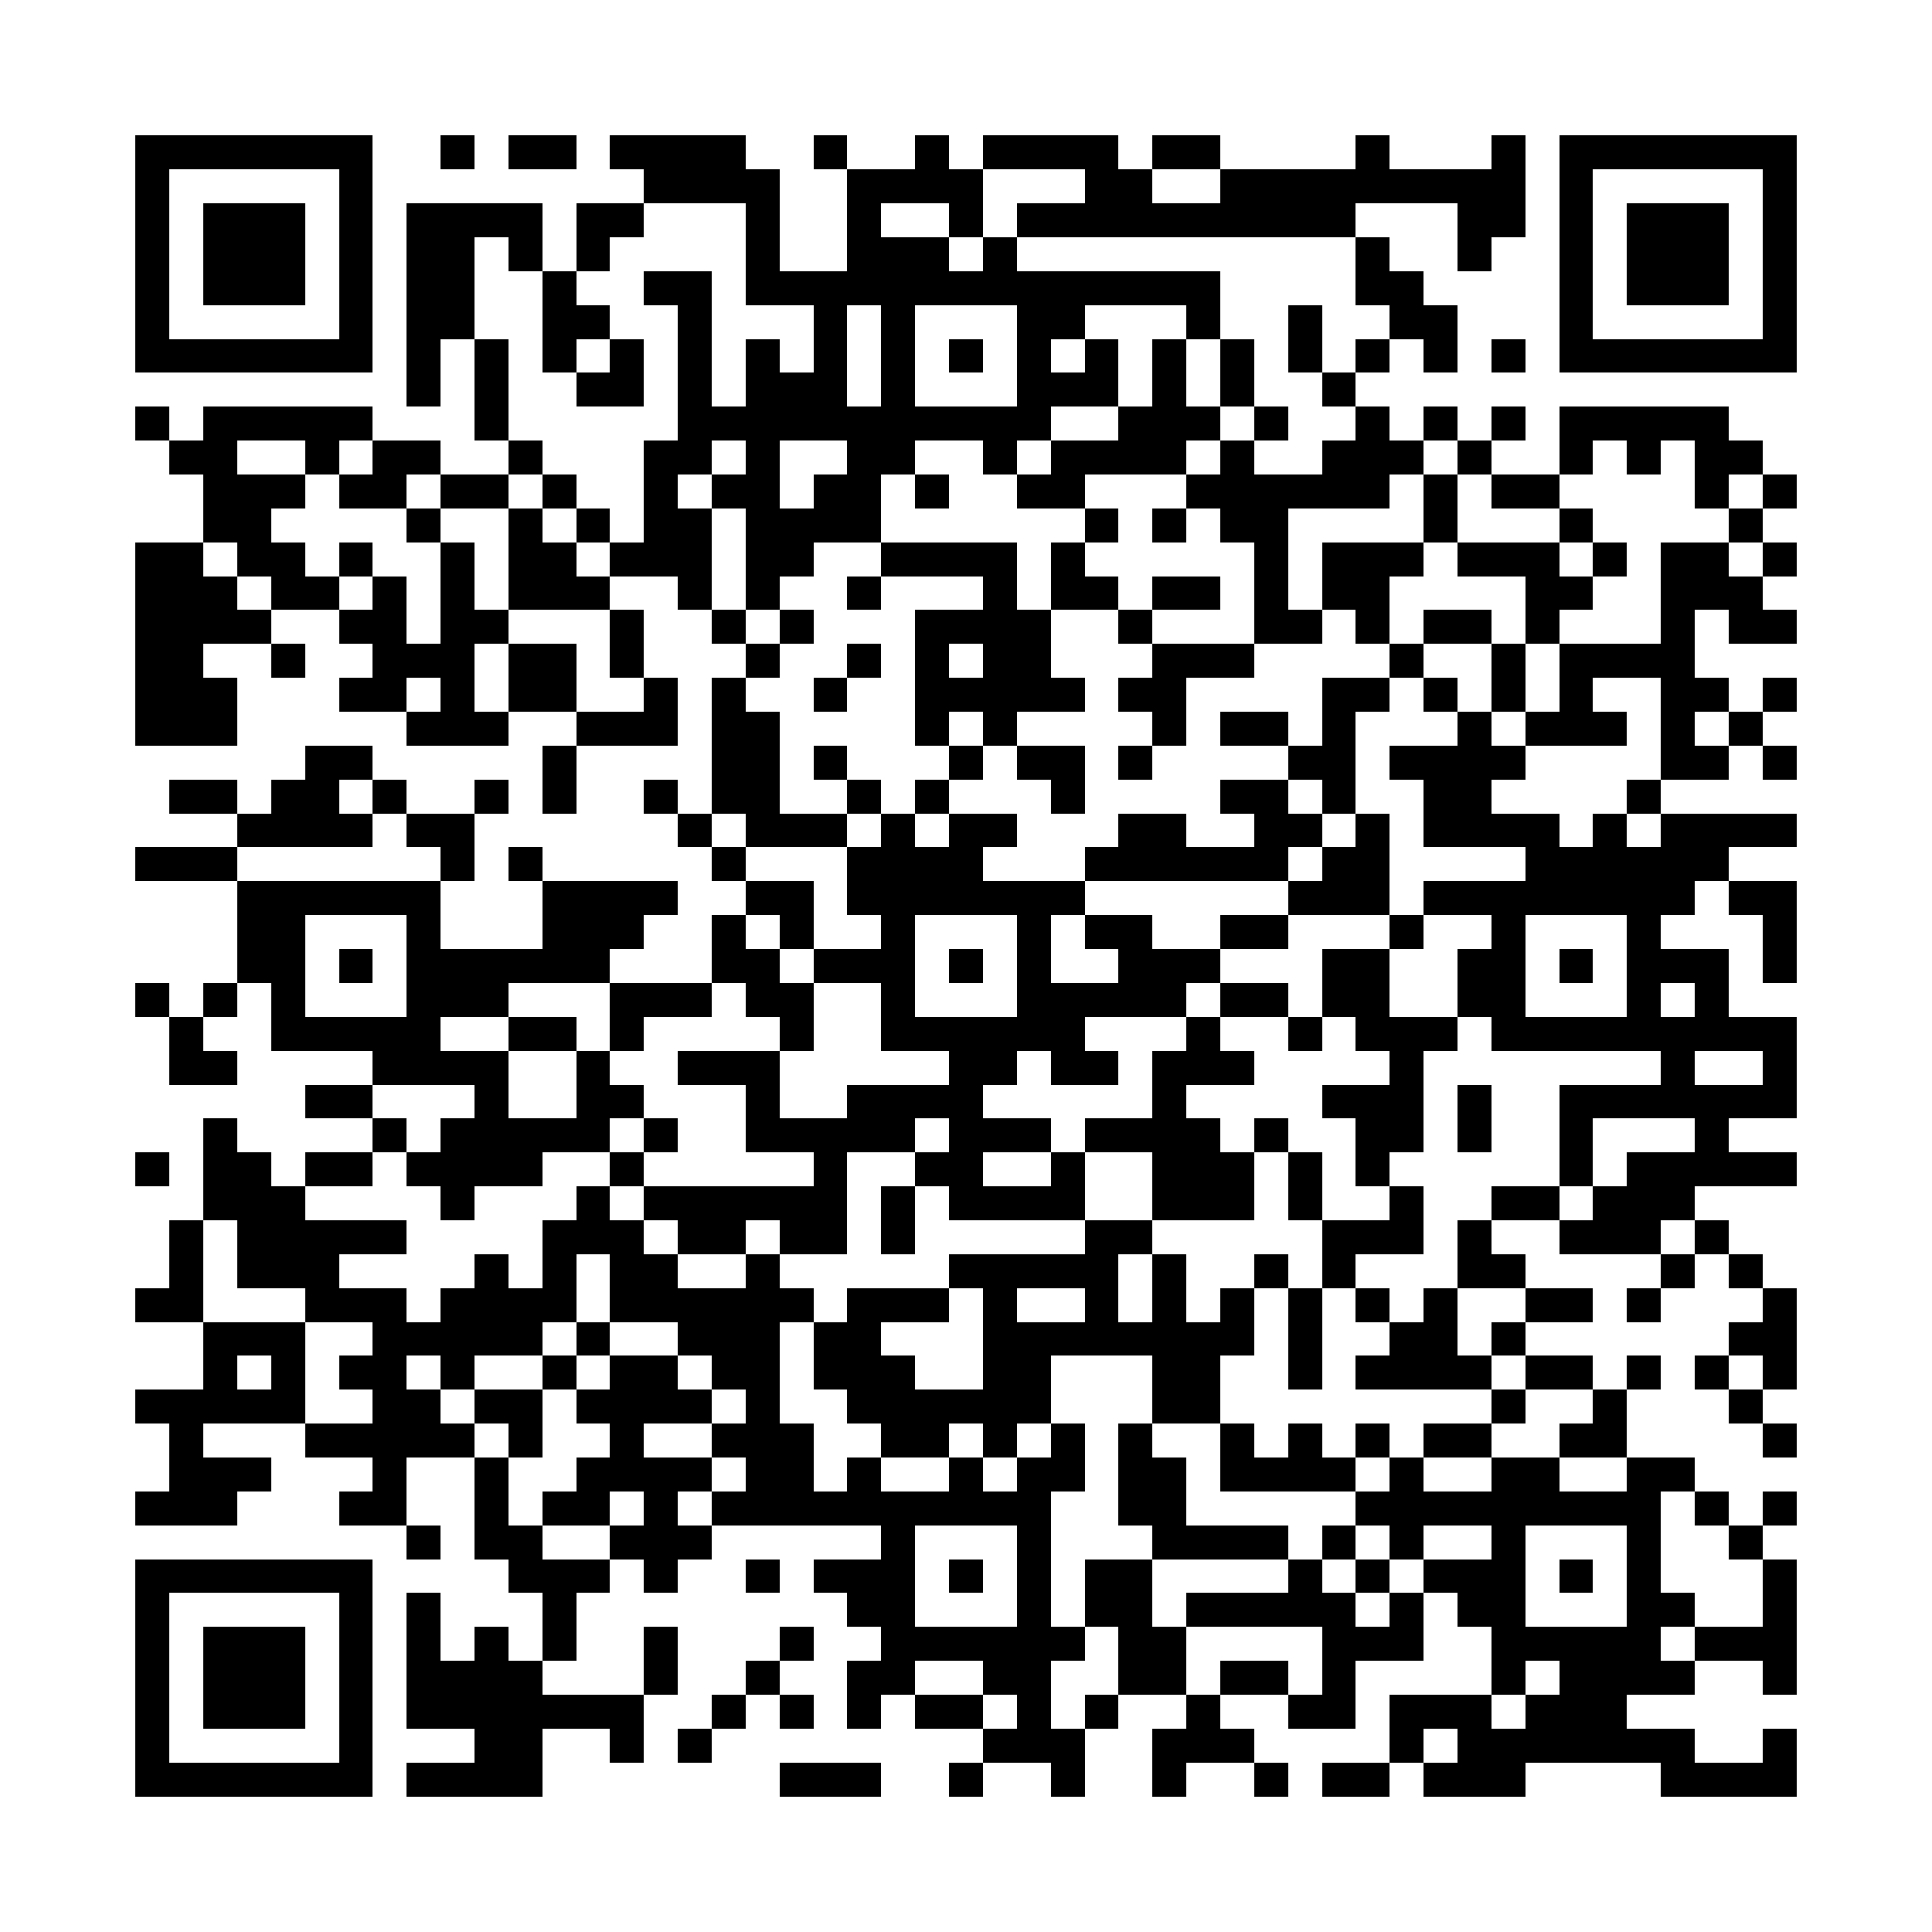
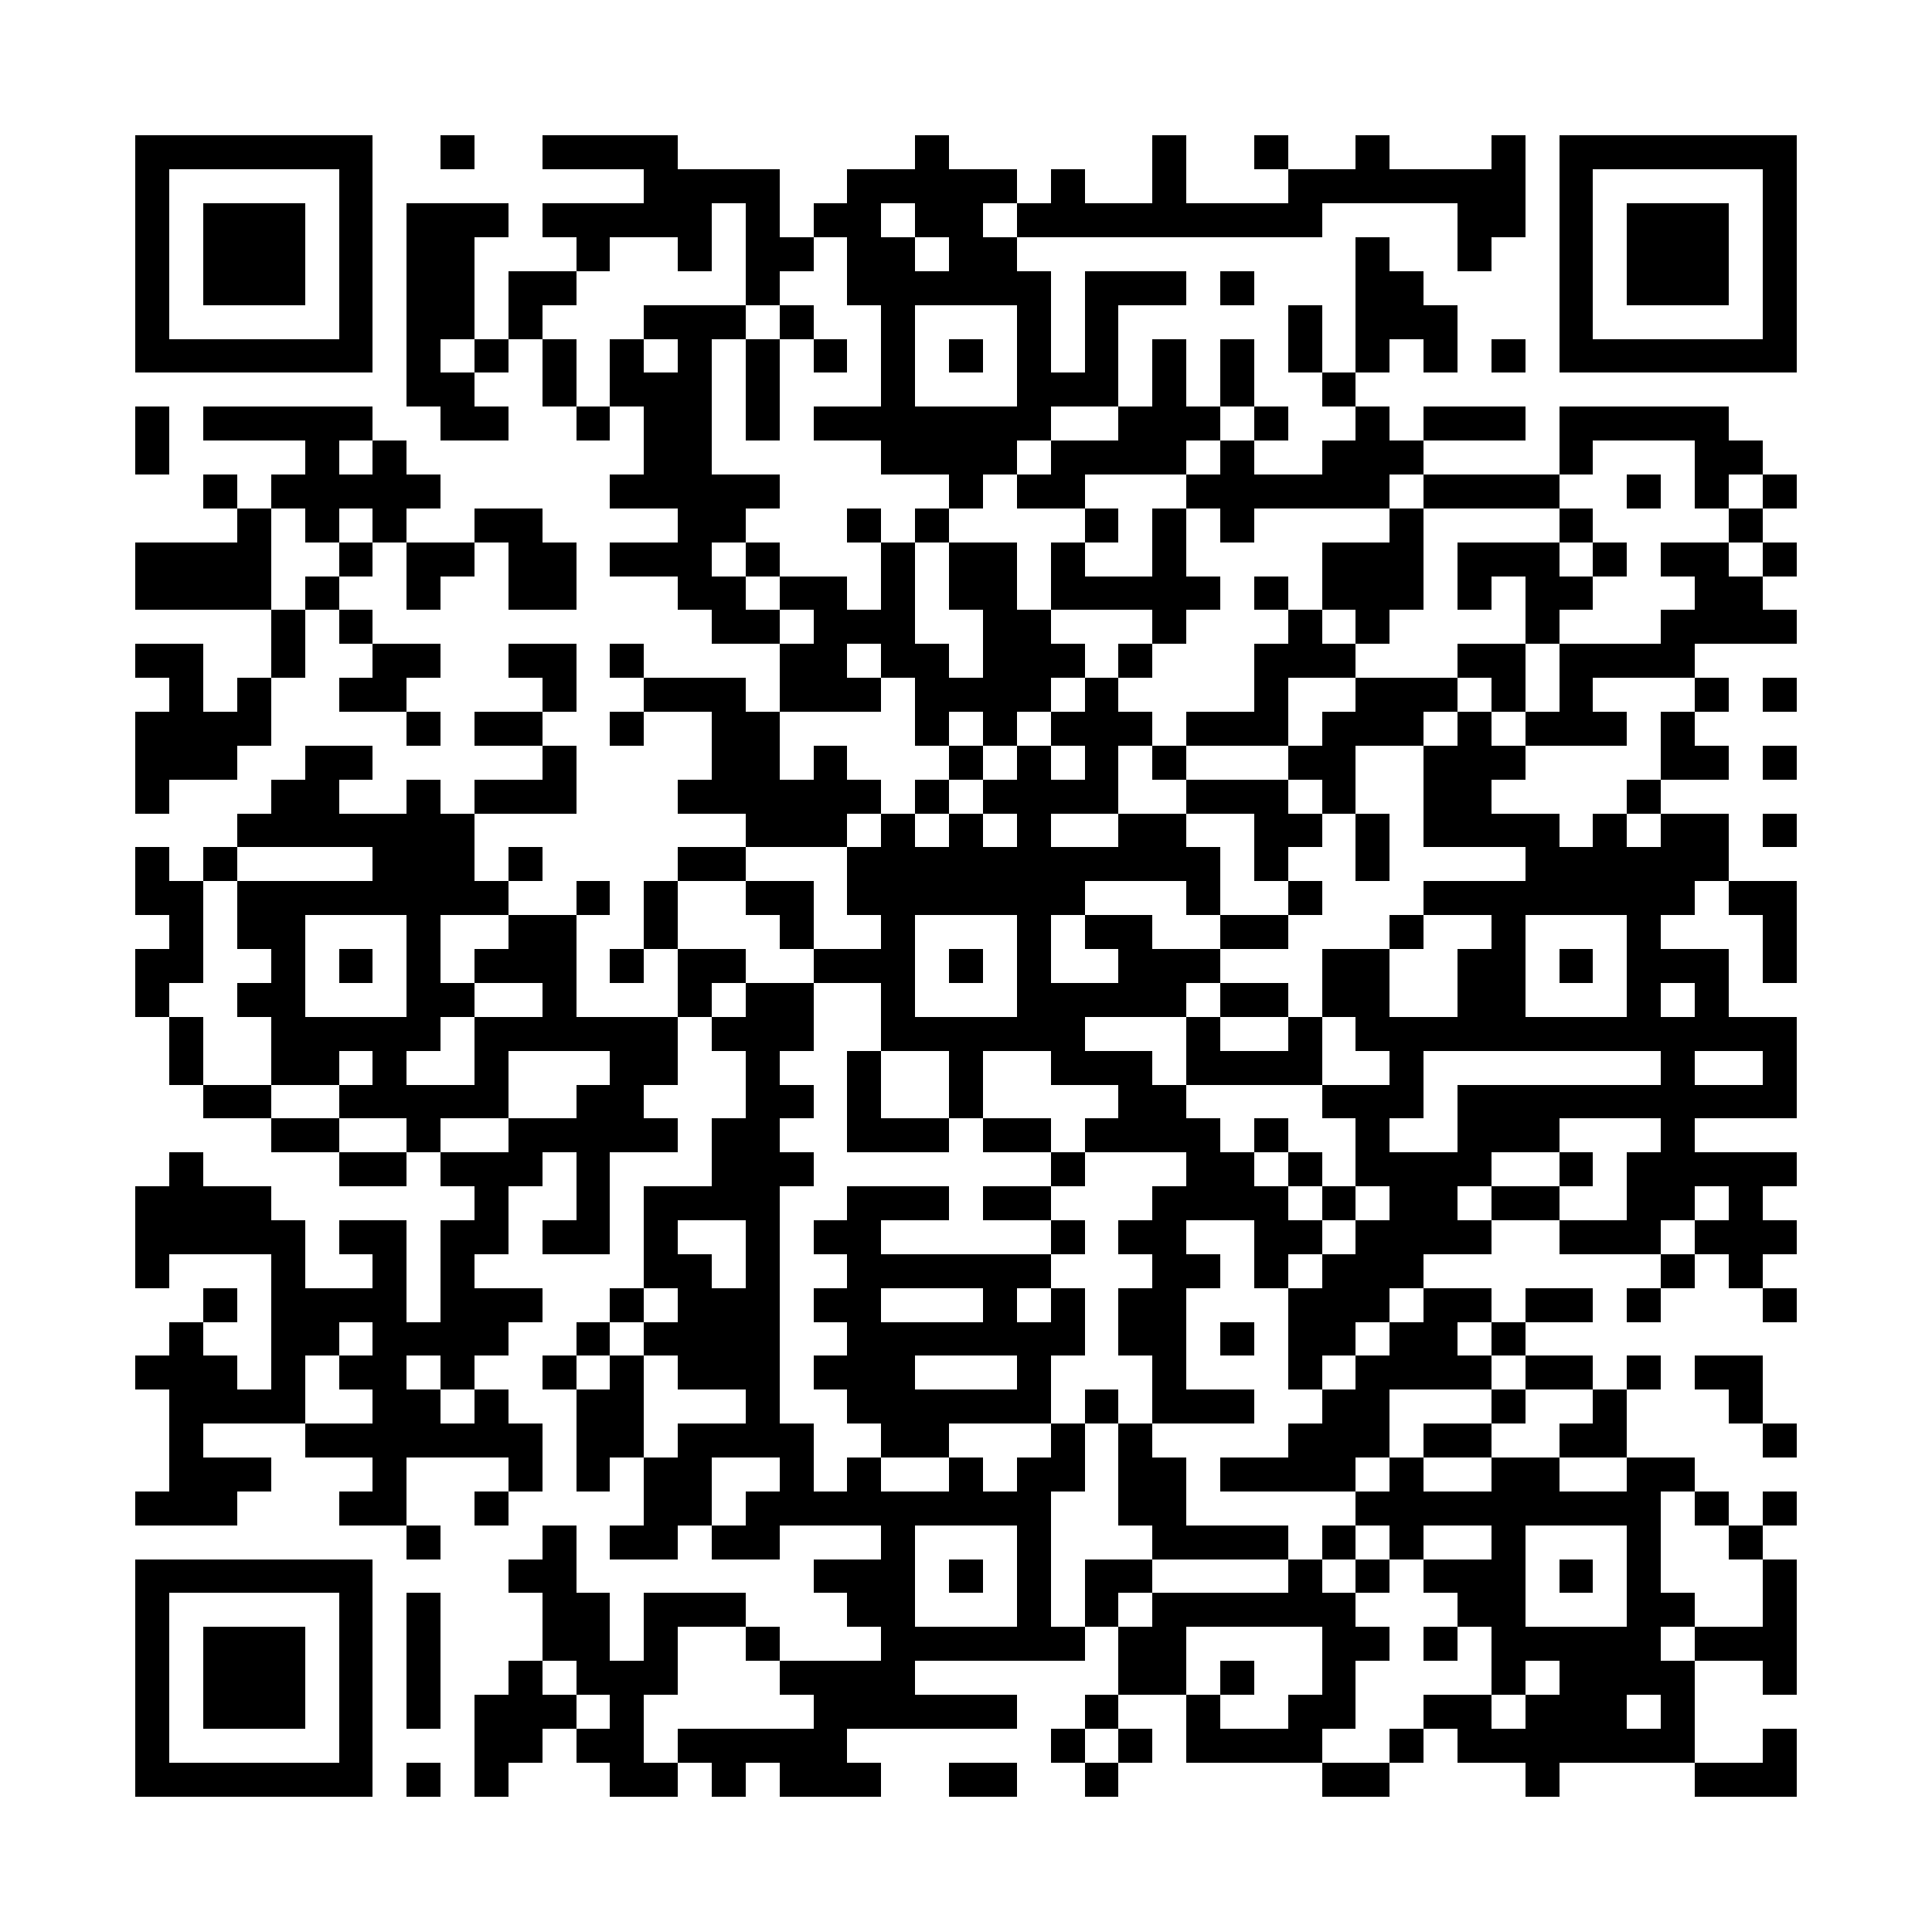
<svg xmlns="http://www.w3.org/2000/svg" viewBox="0 0 57 57" shape-rendering="crispEdges" class="segno">
  <path fill="#fff" d="M0 0h57v57h-57z" />
-   <path class="qrline" stroke="#000" d="M4 4.5h7m2 0h1m1 0h2m1 0h4m2 0h1m2 0h1m1 0h4m1 0h2m4 0h1m3 0h1m1 0h7m-49 1h1m5 0h1m8 0h4m2 0h4m3 0h2m2 0h9m1 0h1m5 0h1m-49 1h1m1 0h3m1 0h1m1 0h4m1 0h2m3 0h1m2 0h1m2 0h1m1 0h10m3 0h2m1 0h1m1 0h3m1 0h1m-49 1h1m1 0h3m1 0h1m1 0h2m1 0h1m1 0h1m4 0h1m2 0h3m1 0h1m10 0h1m2 0h1m2 0h1m1 0h3m1 0h1m-49 1h1m1 0h3m1 0h1m1 0h2m2 0h1m2 0h2m1 0h14m4 0h2m4 0h1m1 0h3m1 0h1m-49 1h1m5 0h1m1 0h2m2 0h2m2 0h1m3 0h1m1 0h1m3 0h2m3 0h1m2 0h1m2 0h2m3 0h1m5 0h1m-49 1h7m1 0h1m1 0h1m1 0h1m1 0h1m1 0h1m1 0h1m1 0h1m1 0h1m1 0h1m1 0h1m1 0h1m1 0h1m1 0h1m1 0h1m1 0h1m1 0h1m1 0h1m1 0h7m-41 1h1m1 0h1m2 0h2m1 0h1m1 0h3m1 0h1m3 0h3m1 0h1m1 0h1m2 0h1m-36 1h1m1 0h5m3 0h1m5 0h11m2 0h3m1 0h1m2 0h1m1 0h1m1 0h1m1 0h5m-46 1h2m2 0h1m1 0h2m2 0h1m3 0h2m1 0h1m2 0h2m2 0h1m1 0h4m1 0h1m2 0h3m1 0h1m2 0h1m1 0h1m1 0h2m-46 1h3m1 0h2m1 0h2m1 0h1m2 0h1m1 0h2m1 0h2m1 0h1m2 0h2m3 0h6m1 0h1m1 0h2m4 0h1m1 0h1m-47 1h2m4 0h1m2 0h1m1 0h1m1 0h2m1 0h4m6 0h1m1 0h1m1 0h2m4 0h1m3 0h1m4 0h1m-48 1h2m1 0h2m1 0h1m2 0h1m1 0h2m1 0h3m1 0h2m2 0h4m1 0h1m5 0h1m1 0h3m1 0h3m1 0h1m1 0h2m1 0h1m-49 1h3m1 0h2m1 0h1m1 0h1m1 0h3m2 0h1m1 0h1m2 0h1m3 0h1m1 0h2m1 0h2m1 0h1m1 0h2m4 0h2m2 0h3m-48 1h4m2 0h2m1 0h2m3 0h1m2 0h1m1 0h1m3 0h4m2 0h1m3 0h2m1 0h1m1 0h2m1 0h1m3 0h1m1 0h2m-49 1h2m2 0h1m2 0h3m1 0h2m1 0h1m3 0h1m2 0h1m1 0h1m1 0h2m3 0h3m4 0h1m2 0h1m1 0h4m-46 1h3m3 0h2m1 0h1m1 0h2m2 0h1m1 0h1m2 0h1m2 0h5m1 0h2m4 0h2m1 0h1m1 0h1m1 0h1m2 0h2m1 0h1m-49 1h3m5 0h3m2 0h3m1 0h2m4 0h1m1 0h1m4 0h1m1 0h2m1 0h1m3 0h1m1 0h3m1 0h1m1 0h1m-43 1h2m5 0h1m4 0h2m1 0h1m3 0h1m1 0h2m1 0h1m4 0h2m1 0h4m4 0h2m1 0h1m-48 1h2m1 0h2m1 0h1m2 0h1m1 0h1m2 0h1m1 0h2m2 0h1m1 0h1m3 0h1m4 0h2m1 0h1m2 0h2m4 0h1m-42 1h4m1 0h2m6 0h1m1 0h3m1 0h1m1 0h2m3 0h2m2 0h2m1 0h1m1 0h4m1 0h1m1 0h4m-49 1h3m6 0h1m1 0h1m5 0h1m3 0h4m3 0h6m1 0h2m4 0h6m-44 1h6m3 0h4m2 0h2m1 0h7m6 0h3m1 0h8m1 0h2m-46 1h2m3 0h1m3 0h3m2 0h1m1 0h1m2 0h1m3 0h1m1 0h2m2 0h2m3 0h1m2 0h1m3 0h1m3 0h1m-46 1h2m1 0h1m1 0h6m3 0h2m1 0h3m1 0h1m1 0h1m2 0h3m3 0h2m2 0h2m1 0h1m1 0h3m1 0h1m-49 1h1m1 0h1m1 0h1m3 0h3m3 0h3m1 0h2m2 0h1m3 0h5m1 0h2m1 0h2m2 0h2m3 0h1m1 0h1m-46 1h1m2 0h5m2 0h2m1 0h1m4 0h1m2 0h6m3 0h1m2 0h1m1 0h3m1 0h9m-48 1h2m4 0h4m2 0h1m2 0h3m5 0h2m1 0h2m1 0h3m4 0h1m7 0h1m2 0h1m-44 1h2m3 0h1m2 0h2m3 0h1m2 0h4m5 0h1m4 0h3m1 0h1m2 0h7m-47 1h1m4 0h1m1 0h5m1 0h1m2 0h5m1 0h3m1 0h4m1 0h1m2 0h2m1 0h1m2 0h1m3 0h1m-47 1h1m1 0h2m1 0h2m1 0h4m2 0h1m5 0h1m2 0h2m2 0h1m2 0h3m1 0h1m1 0h1m5 0h1m1 0h5m-47 1h3m4 0h1m3 0h1m1 0h6m1 0h1m1 0h4m2 0h3m1 0h1m2 0h1m2 0h2m1 0h3m-45 1h1m1 0h5m4 0h3m1 0h2m1 0h2m1 0h1m5 0h2m5 0h3m1 0h1m2 0h3m1 0h1m-46 1h1m1 0h3m4 0h1m1 0h1m1 0h2m2 0h1m5 0h5m1 0h1m2 0h1m1 0h1m3 0h2m4 0h1m1 0h1m-48 1h2m3 0h3m1 0h4m1 0h6m1 0h3m1 0h1m2 0h1m1 0h1m1 0h1m1 0h1m1 0h1m1 0h1m2 0h2m1 0h1m3 0h1m-47 1h3m2 0h5m1 0h1m2 0h3m1 0h2m3 0h8m1 0h1m2 0h2m1 0h1m6 0h2m-47 1h1m1 0h1m1 0h2m1 0h1m2 0h1m1 0h2m1 0h2m1 0h3m2 0h2m3 0h2m2 0h1m1 0h4m1 0h2m1 0h1m1 0h1m1 0h1m-49 1h5m2 0h2m1 0h2m1 0h4m1 0h1m2 0h6m3 0h2m8 0h1m2 0h1m3 0h1m-47 1h1m3 0h5m1 0h1m2 0h1m2 0h3m2 0h2m1 0h1m1 0h1m1 0h1m2 0h1m1 0h1m1 0h1m1 0h2m2 0h2m4 0h1m-48 1h3m3 0h1m2 0h1m2 0h4m1 0h2m1 0h1m2 0h1m1 0h2m1 0h2m1 0h4m1 0h1m2 0h2m2 0h2m-46 1h3m3 0h2m2 0h1m1 0h2m1 0h1m1 0h10m2 0h2m5 0h9m1 0h1m1 0h1m-41 1h1m1 0h2m2 0h3m5 0h1m3 0h1m3 0h4m1 0h1m1 0h1m2 0h1m3 0h1m2 0h1m-48 1h7m4 0h3m1 0h1m2 0h1m1 0h3m1 0h1m1 0h1m1 0h2m4 0h1m1 0h1m1 0h3m1 0h1m1 0h1m3 0h1m-49 1h1m5 0h1m1 0h1m3 0h1m8 0h2m3 0h1m1 0h2m1 0h5m1 0h1m1 0h2m3 0h2m2 0h1m-49 1h1m1 0h3m1 0h1m1 0h1m1 0h1m1 0h1m2 0h1m3 0h1m2 0h6m1 0h2m4 0h3m2 0h5m1 0h3m-49 1h1m1 0h3m1 0h1m1 0h4m3 0h1m2 0h1m2 0h2m2 0h2m2 0h2m1 0h2m1 0h1m4 0h1m1 0h4m2 0h1m-49 1h1m1 0h3m1 0h1m1 0h7m2 0h1m1 0h1m1 0h1m1 0h2m1 0h1m1 0h1m2 0h1m2 0h2m1 0h3m1 0h3m-44 1h1m5 0h1m3 0h2m2 0h1m1 0h1m8 0h3m2 0h3m4 0h1m1 0h7m2 0h1m-49 1h7m1 0h4m7 0h3m2 0h1m2 0h1m2 0h1m2 0h1m1 0h2m1 0h3m4 0h4" />
+   <path class="qrline" stroke="#000" d="M4 4.5h7m2 0h1m2 0h4m7 0h1m6 0h1m2 0h1m2 0h1m3 0h1m1 0h7m-49 1h1m5 0h1m8 0h4m2 0h5m1 0h1m2 0h1m3 0h7m1 0h1m5 0h1m-49 1h1m1 0h3m1 0h1m1 0h3m1 0h5m1 0h1m1 0h2m1 0h2m1 0h9m4 0h2m1 0h1m1 0h3m1 0h1m-49 1h1m1 0h3m1 0h1m1 0h2m3 0h1m2 0h1m1 0h2m1 0h2m1 0h2m10 0h1m2 0h1m2 0h1m1 0h3m1 0h1m-49 1h1m1 0h3m1 0h1m1 0h2m1 0h2m5 0h1m2 0h6m1 0h3m1 0h1m3 0h2m4 0h1m1 0h3m1 0h1m-49 1h1m5 0h1m1 0h2m1 0h1m3 0h3m1 0h1m2 0h1m3 0h1m1 0h1m5 0h1m1 0h3m3 0h1m5 0h1m-49 1h7m1 0h1m1 0h1m1 0h1m1 0h1m1 0h1m1 0h1m1 0h1m1 0h1m1 0h1m1 0h1m1 0h1m1 0h1m1 0h1m1 0h1m1 0h1m1 0h1m1 0h1m1 0h7m-41 1h2m2 0h1m1 0h3m1 0h1m3 0h1m3 0h3m1 0h1m1 0h1m2 0h1m-36 1h1m1 0h5m2 0h2m2 0h1m1 0h2m1 0h1m1 0h7m2 0h3m1 0h1m2 0h1m1 0h3m1 0h5m-47 1h1m4 0h1m1 0h1m7 0h2m5 0h4m1 0h4m1 0h1m2 0h3m4 0h1m3 0h2m-46 1h1m1 0h5m5 0h5m5 0h1m1 0h2m3 0h6m1 0h4m2 0h1m1 0h1m1 0h1m-46 1h1m1 0h1m1 0h1m2 0h2m4 0h2m3 0h1m1 0h1m4 0h1m1 0h1m1 0h1m4 0h1m4 0h1m4 0h1m-48 1h4m2 0h1m1 0h2m1 0h2m1 0h3m1 0h1m3 0h1m1 0h2m1 0h1m2 0h1m4 0h3m1 0h3m1 0h1m1 0h2m1 0h1m-49 1h4m1 0h1m2 0h1m2 0h2m3 0h2m1 0h2m1 0h1m1 0h2m1 0h5m1 0h1m1 0h3m1 0h1m1 0h2m3 0h2m-44 1h1m1 0h1m10 0h2m1 0h3m2 0h2m3 0h1m3 0h1m1 0h1m4 0h1m3 0h4m-49 1h2m2 0h1m2 0h2m2 0h2m1 0h1m4 0h2m1 0h2m1 0h3m1 0h1m3 0h3m3 0h2m1 0h4m-45 1h1m1 0h1m2 0h2m4 0h1m2 0h3m1 0h3m1 0h4m1 0h1m4 0h1m2 0h3m1 0h1m1 0h1m3 0h1m1 0h1m-49 1h4m4 0h1m1 0h2m2 0h1m2 0h2m4 0h1m1 0h1m1 0h3m1 0h3m1 0h3m1 0h1m1 0h3m1 0h1m-46 1h3m2 0h2m5 0h1m4 0h2m1 0h1m3 0h1m1 0h1m1 0h1m1 0h1m3 0h2m2 0h3m4 0h2m1 0h1m-49 1h1m3 0h2m2 0h1m1 0h3m3 0h6m1 0h1m1 0h4m2 0h3m1 0h1m2 0h2m4 0h1m-42 1h7m8 0h3m1 0h1m1 0h1m1 0h1m2 0h2m2 0h2m1 0h1m1 0h4m1 0h1m1 0h2m1 0h1m-49 1h1m1 0h1m4 0h3m1 0h1m4 0h2m3 0h11m1 0h1m2 0h1m4 0h6m-47 1h2m1 0h8m2 0h1m1 0h1m2 0h2m1 0h7m3 0h1m2 0h1m3 0h8m1 0h2m-48 1h1m1 0h2m3 0h1m2 0h2m2 0h1m3 0h1m2 0h1m3 0h1m1 0h2m2 0h2m3 0h1m2 0h1m3 0h1m3 0h1m-49 1h2m2 0h1m1 0h1m1 0h1m1 0h3m1 0h1m1 0h2m2 0h3m1 0h1m1 0h1m2 0h3m3 0h2m2 0h2m1 0h1m1 0h3m1 0h1m-49 1h1m2 0h2m3 0h2m2 0h1m3 0h1m1 0h2m2 0h1m3 0h5m1 0h2m1 0h2m2 0h2m3 0h1m1 0h1m-46 1h1m2 0h5m1 0h6m1 0h3m2 0h6m3 0h1m2 0h1m1 0h13m-48 1h1m2 0h2m1 0h1m2 0h1m3 0h2m2 0h1m2 0h1m2 0h1m2 0h3m1 0h4m2 0h1m7 0h1m2 0h1m-47 1h2m2 0h5m2 0h2m3 0h2m1 0h1m2 0h1m4 0h2m4 0h3m1 0h10m-45 1h2m2 0h1m2 0h5m1 0h2m2 0h3m1 0h2m1 0h4m1 0h1m2 0h1m2 0h3m3 0h1m-45 1h1m4 0h2m1 0h3m1 0h1m3 0h3m7 0h1m3 0h2m1 0h1m1 0h4m2 0h1m1 0h5m-49 1h4m6 0h1m2 0h1m1 0h4m2 0h3m1 0h2m3 0h4m1 0h1m1 0h2m1 0h2m2 0h2m1 0h1m-48 1h5m1 0h2m1 0h2m1 0h2m1 0h1m2 0h1m1 0h2m5 0h1m1 0h2m2 0h2m1 0h4m2 0h3m1 0h3m-49 1h1m3 0h1m2 0h1m1 0h1m5 0h2m1 0h1m2 0h6m3 0h2m1 0h1m1 0h3m7 0h1m1 0h1m-46 1h1m1 0h4m1 0h3m2 0h1m1 0h3m1 0h2m3 0h1m1 0h1m1 0h2m3 0h3m1 0h2m1 0h2m1 0h1m3 0h1m-48 1h1m2 0h2m1 0h4m2 0h1m1 0h4m2 0h7m1 0h2m1 0h1m1 0h2m1 0h2m1 0h1m-41 1h3m1 0h1m1 0h2m1 0h1m2 0h1m1 0h1m1 0h3m1 0h3m3 0h1m3 0h1m3 0h1m1 0h4m1 0h2m1 0h1m1 0h2m-47 1h4m2 0h2m1 0h1m2 0h2m3 0h1m2 0h6m1 0h1m1 0h3m2 0h2m3 0h1m2 0h1m3 0h1m-47 1h1m3 0h7m1 0h2m1 0h4m2 0h2m3 0h1m1 0h1m4 0h3m1 0h2m2 0h2m4 0h1m-48 1h3m3 0h1m3 0h1m1 0h1m1 0h2m2 0h1m1 0h1m2 0h1m1 0h2m1 0h2m1 0h4m1 0h1m2 0h2m2 0h2m-46 1h3m3 0h2m2 0h1m4 0h2m1 0h9m2 0h2m5 0h9m1 0h1m1 0h1m-41 1h1m3 0h1m1 0h2m1 0h2m3 0h1m3 0h1m3 0h4m1 0h1m1 0h1m2 0h1m3 0h1m2 0h1m-48 1h7m4 0h2m7 0h3m1 0h1m1 0h1m1 0h2m4 0h1m1 0h1m1 0h3m1 0h1m1 0h1m3 0h1m-49 1h1m5 0h1m1 0h1m3 0h2m1 0h3m3 0h2m3 0h1m1 0h1m1 0h6m3 0h2m3 0h2m2 0h1m-49 1h1m1 0h3m1 0h1m1 0h1m3 0h2m1 0h1m2 0h1m3 0h6m1 0h2m4 0h2m1 0h1m1 0h5m1 0h3m-49 1h1m1 0h3m1 0h1m1 0h1m2 0h1m1 0h3m3 0h4m6 0h2m1 0h1m2 0h1m4 0h1m1 0h4m2 0h1m-49 1h1m1 0h3m1 0h1m1 0h1m1 0h3m1 0h1m5 0h6m2 0h1m2 0h1m2 0h2m2 0h2m1 0h3m1 0h1m-46 1h1m5 0h1m3 0h2m1 0h2m1 0h5m6 0h1m1 0h1m1 0h4m2 0h1m1 0h7m2 0h1m-49 1h7m1 0h1m1 0h1m3 0h2m1 0h1m1 0h3m2 0h2m2 0h1m6 0h2m4 0h1m4 0h3" />
</svg>
